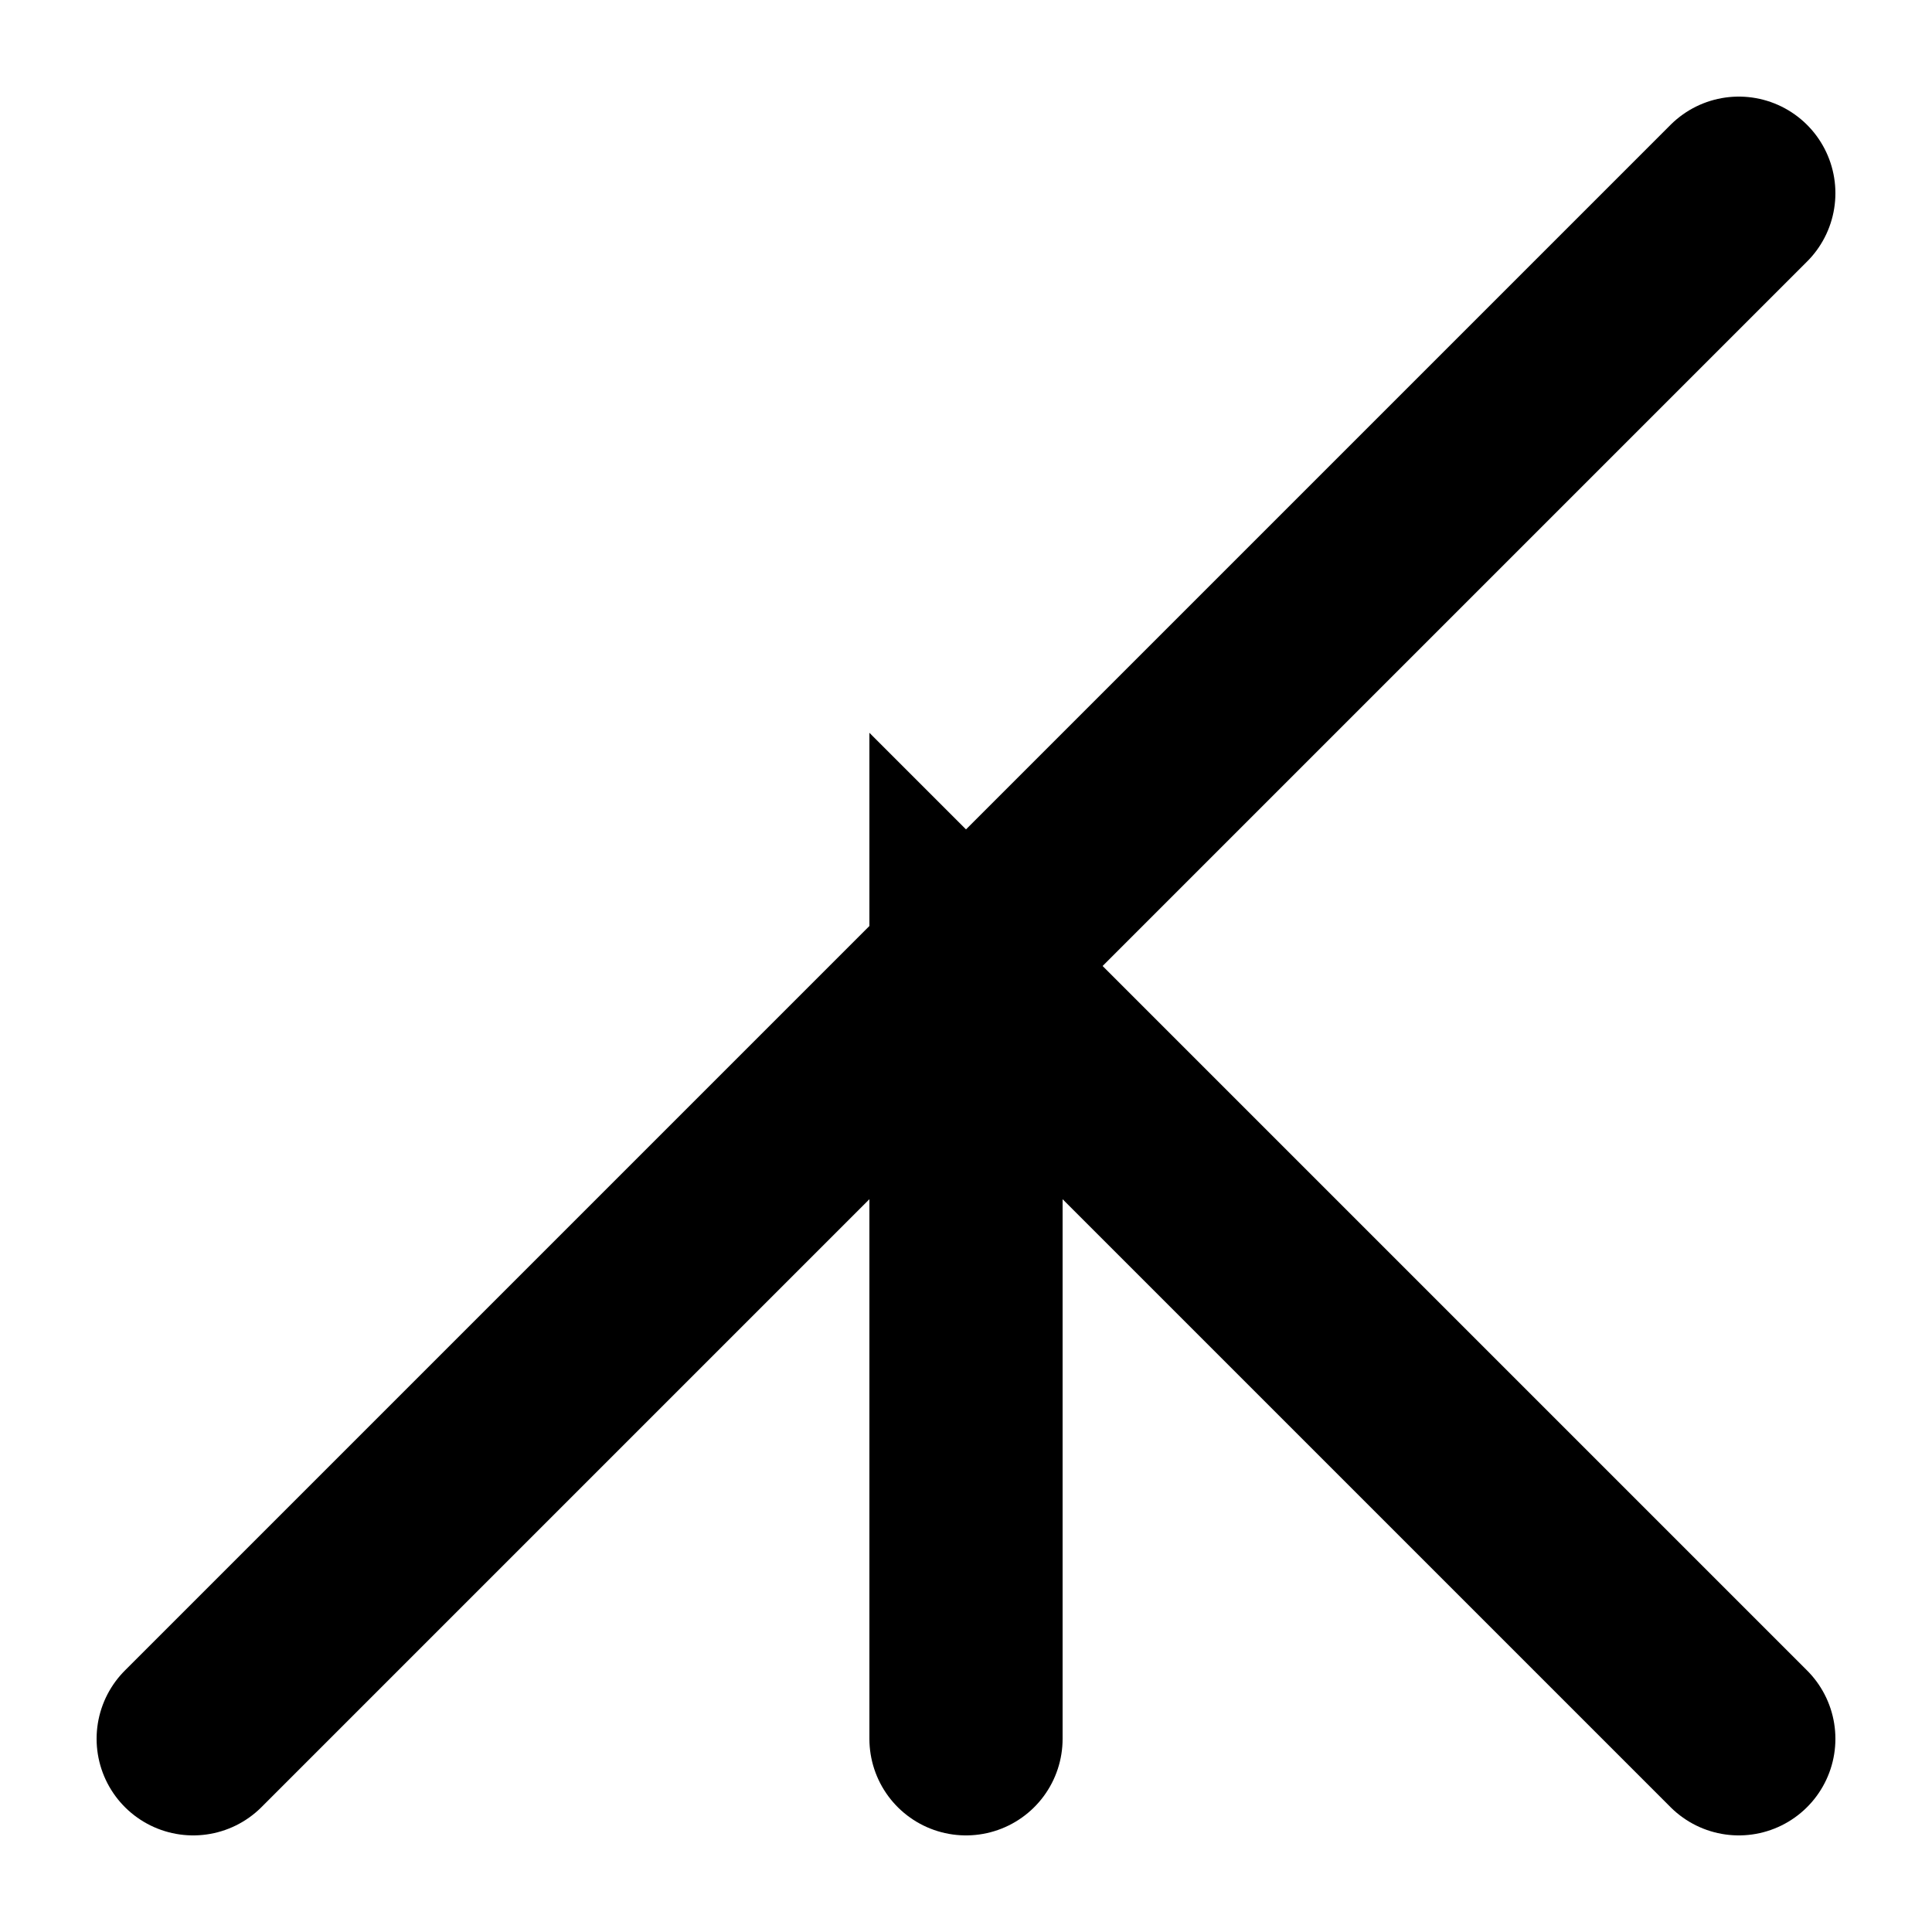
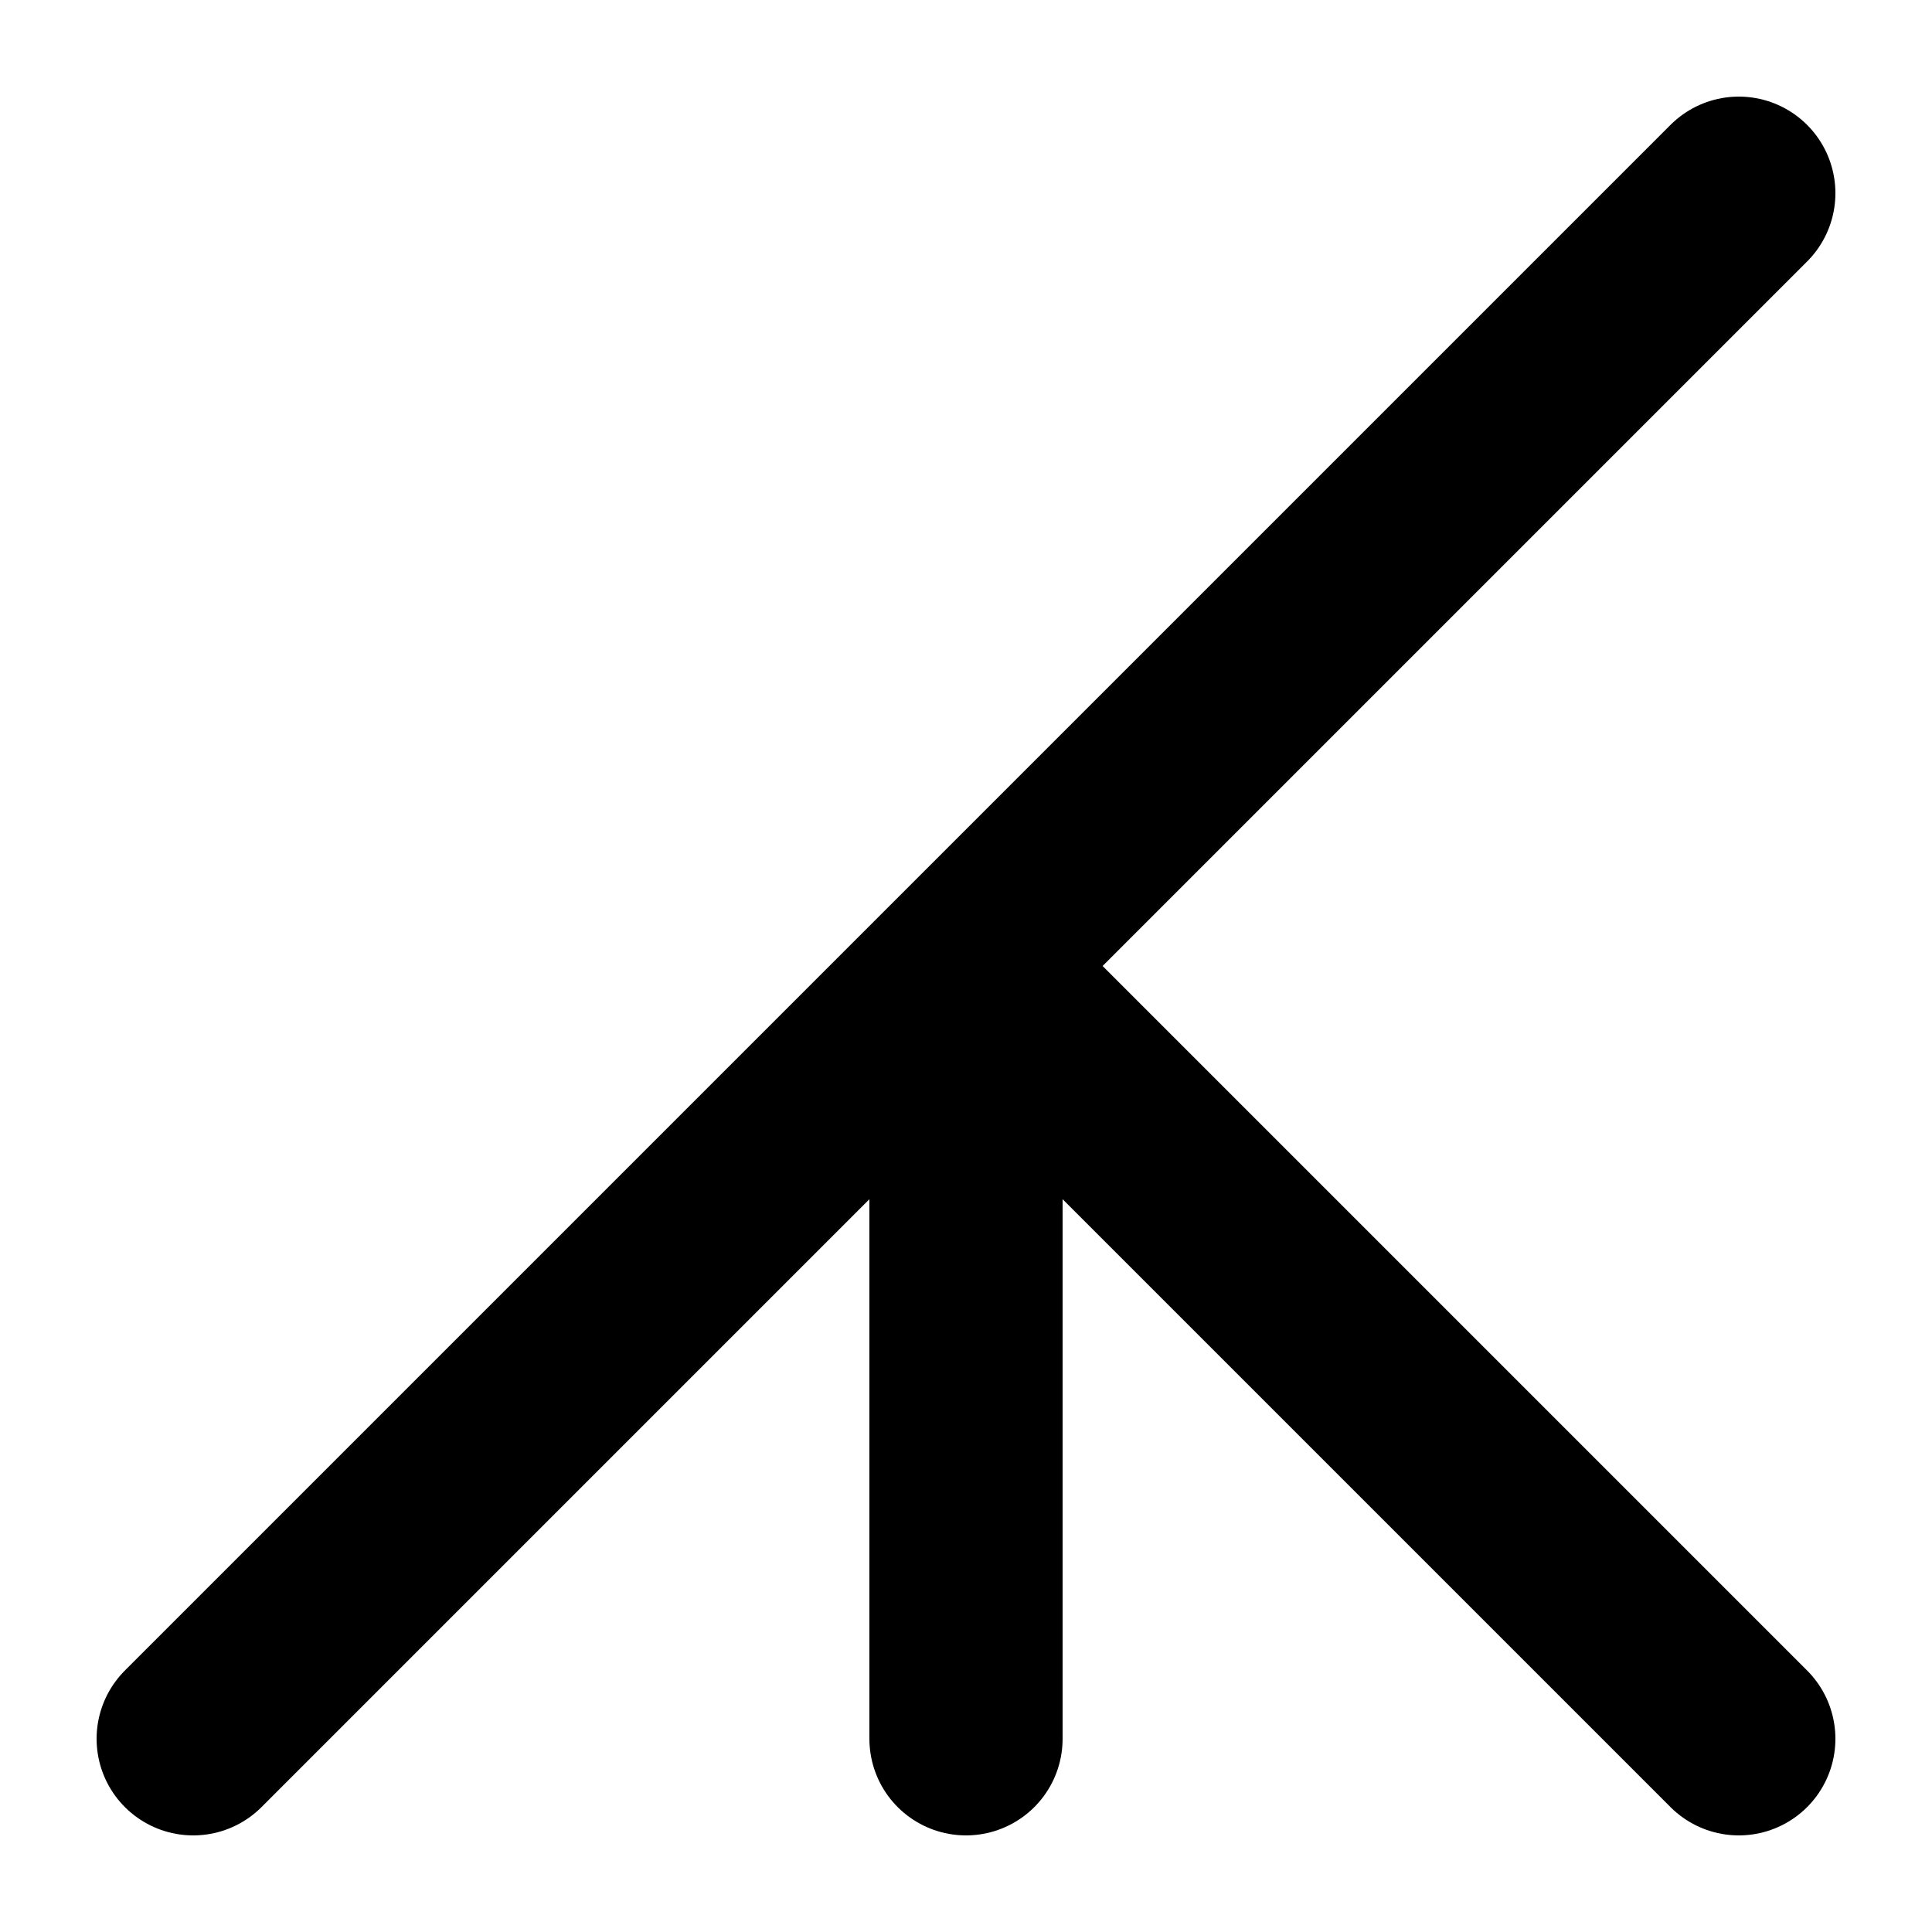
<svg xmlns="http://www.w3.org/2000/svg" version="1.1" id="Layer_1" x="0px" y="0px" viewBox="0 0 100 100" style="enable-background:new 0 0 100 100" xml:space="preserve">
-   <path stroke="#000" fill="none" stroke-width="10" stroke-linecap="round" d="M 90 10 L 10 90 M 50 90 L 50 50 L 90 90" />
+   <path stroke="#000" fill="none" stroke-width="10" stroke-linejoin="round" stroke-linecap="round" d="M 90 10 L 10 90 M 50 90 L 50 50 L 90 90" />
</svg>
